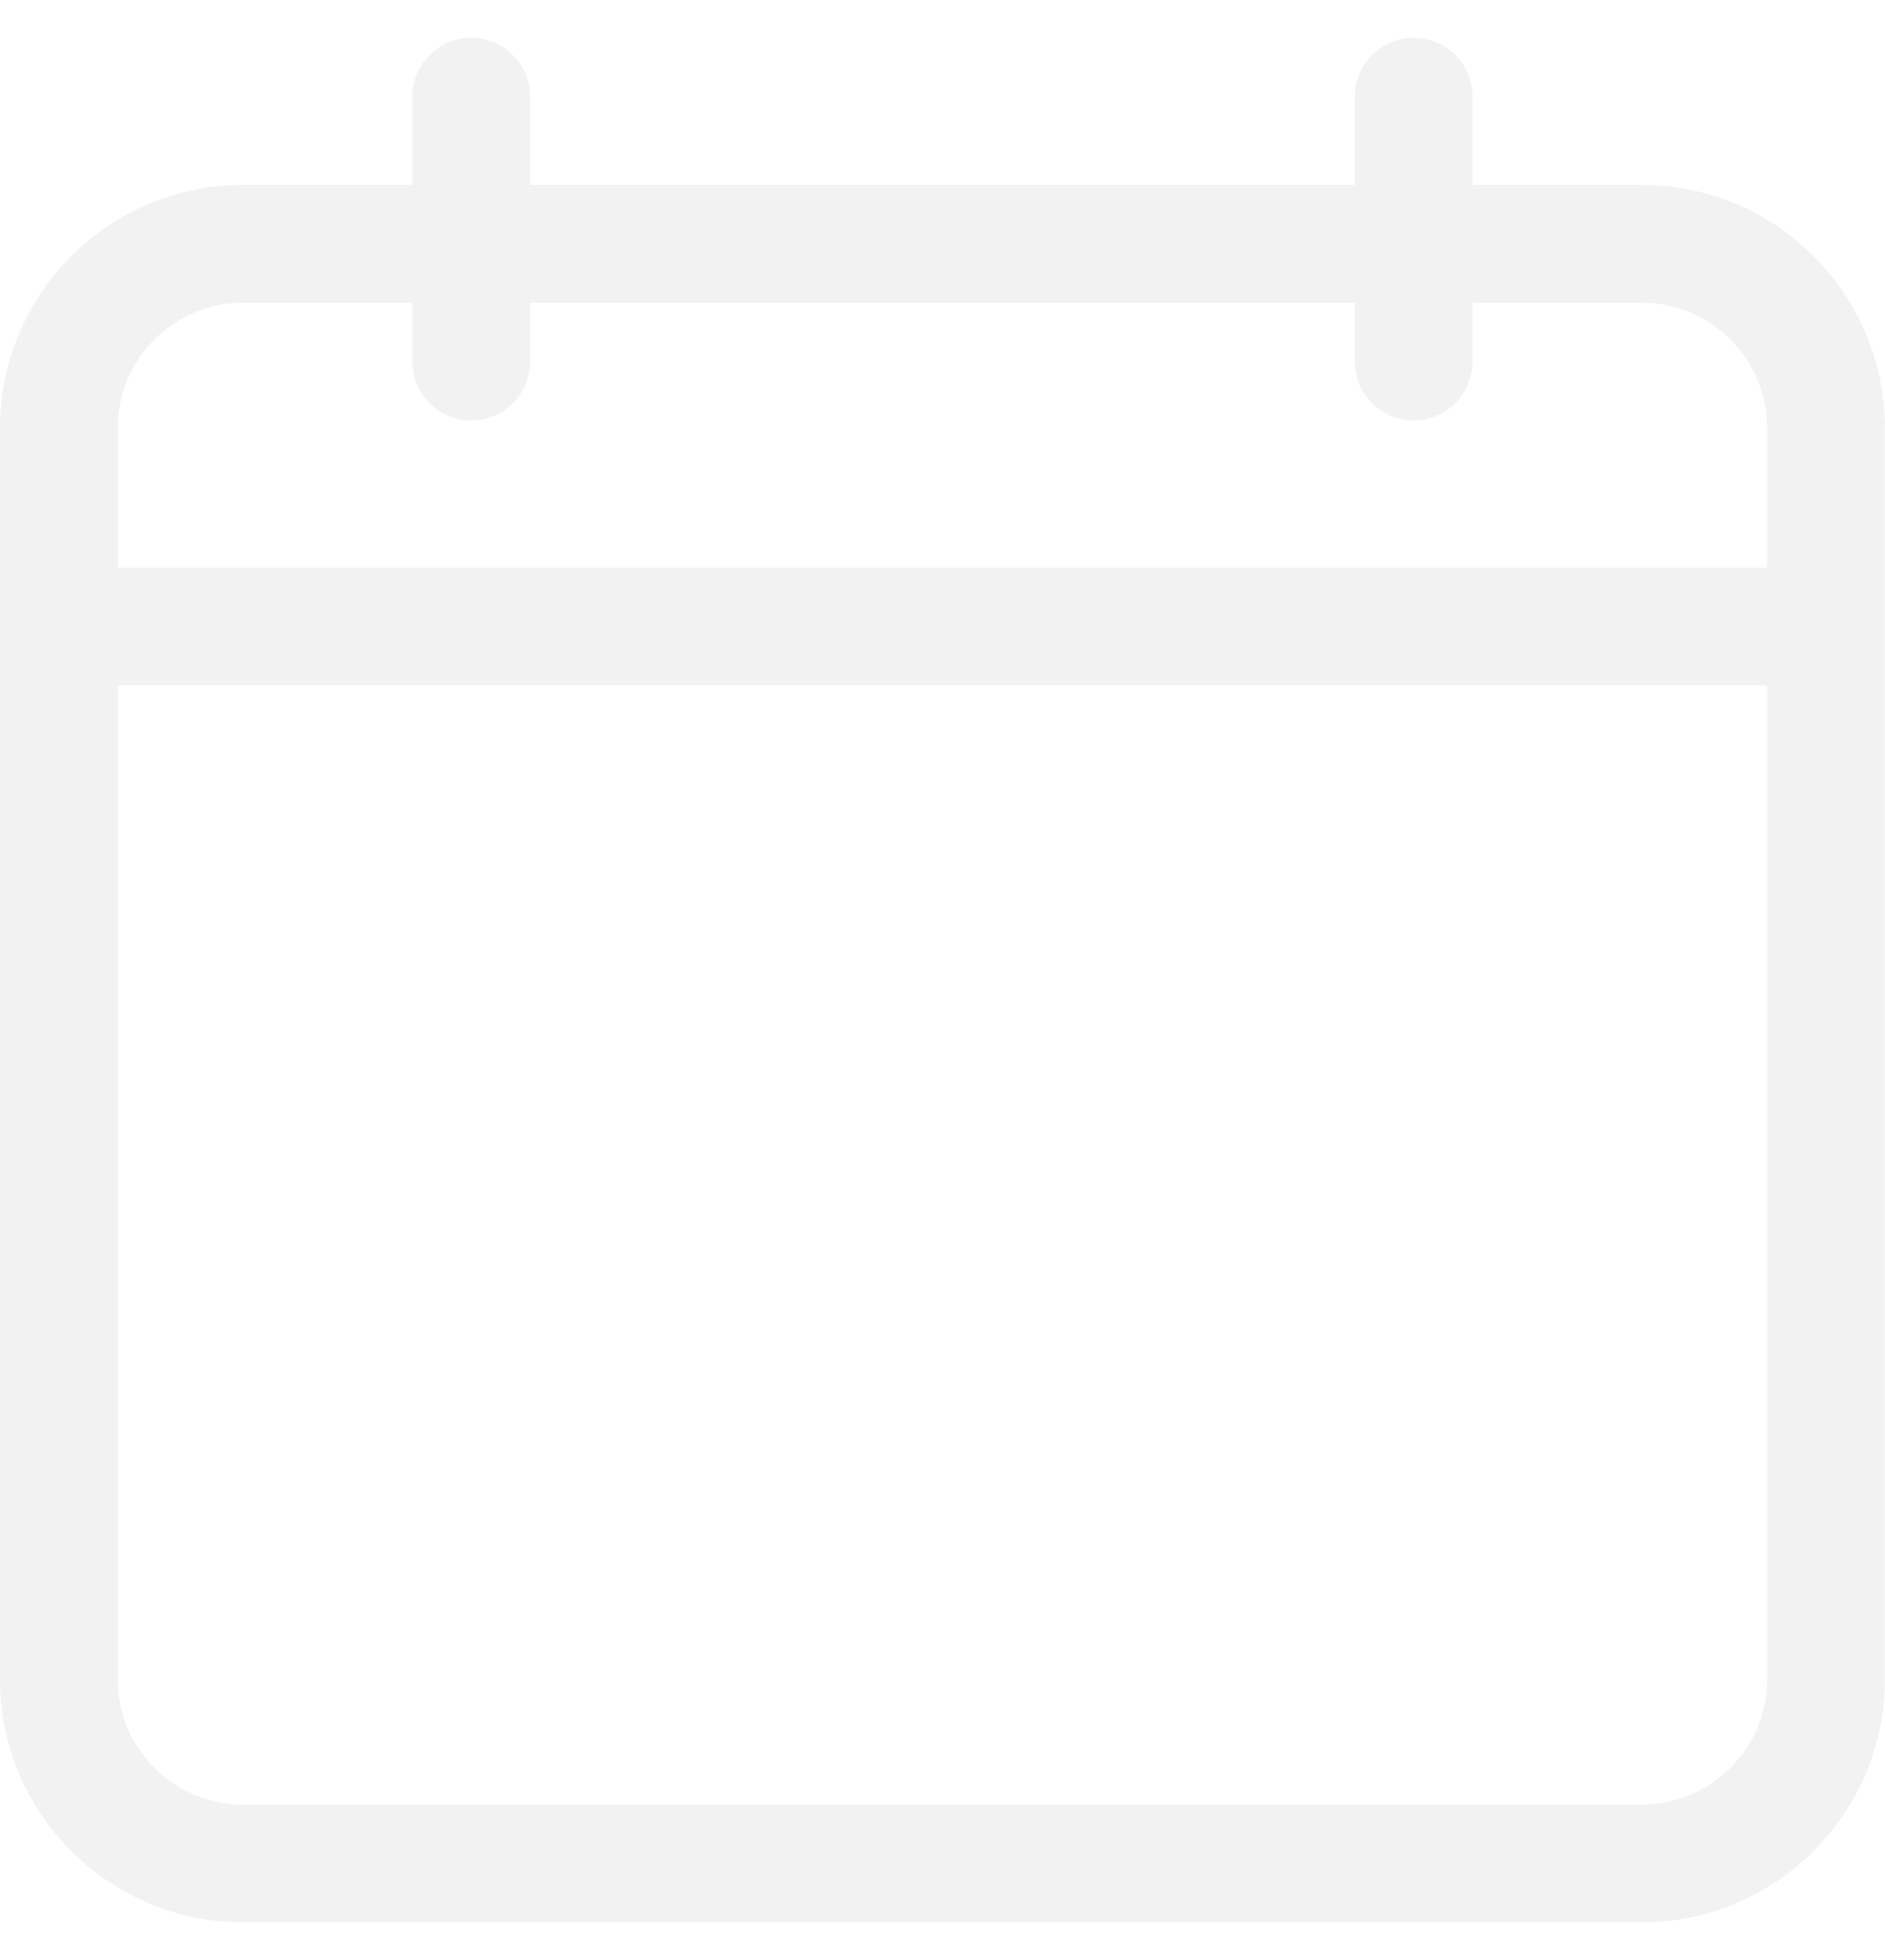
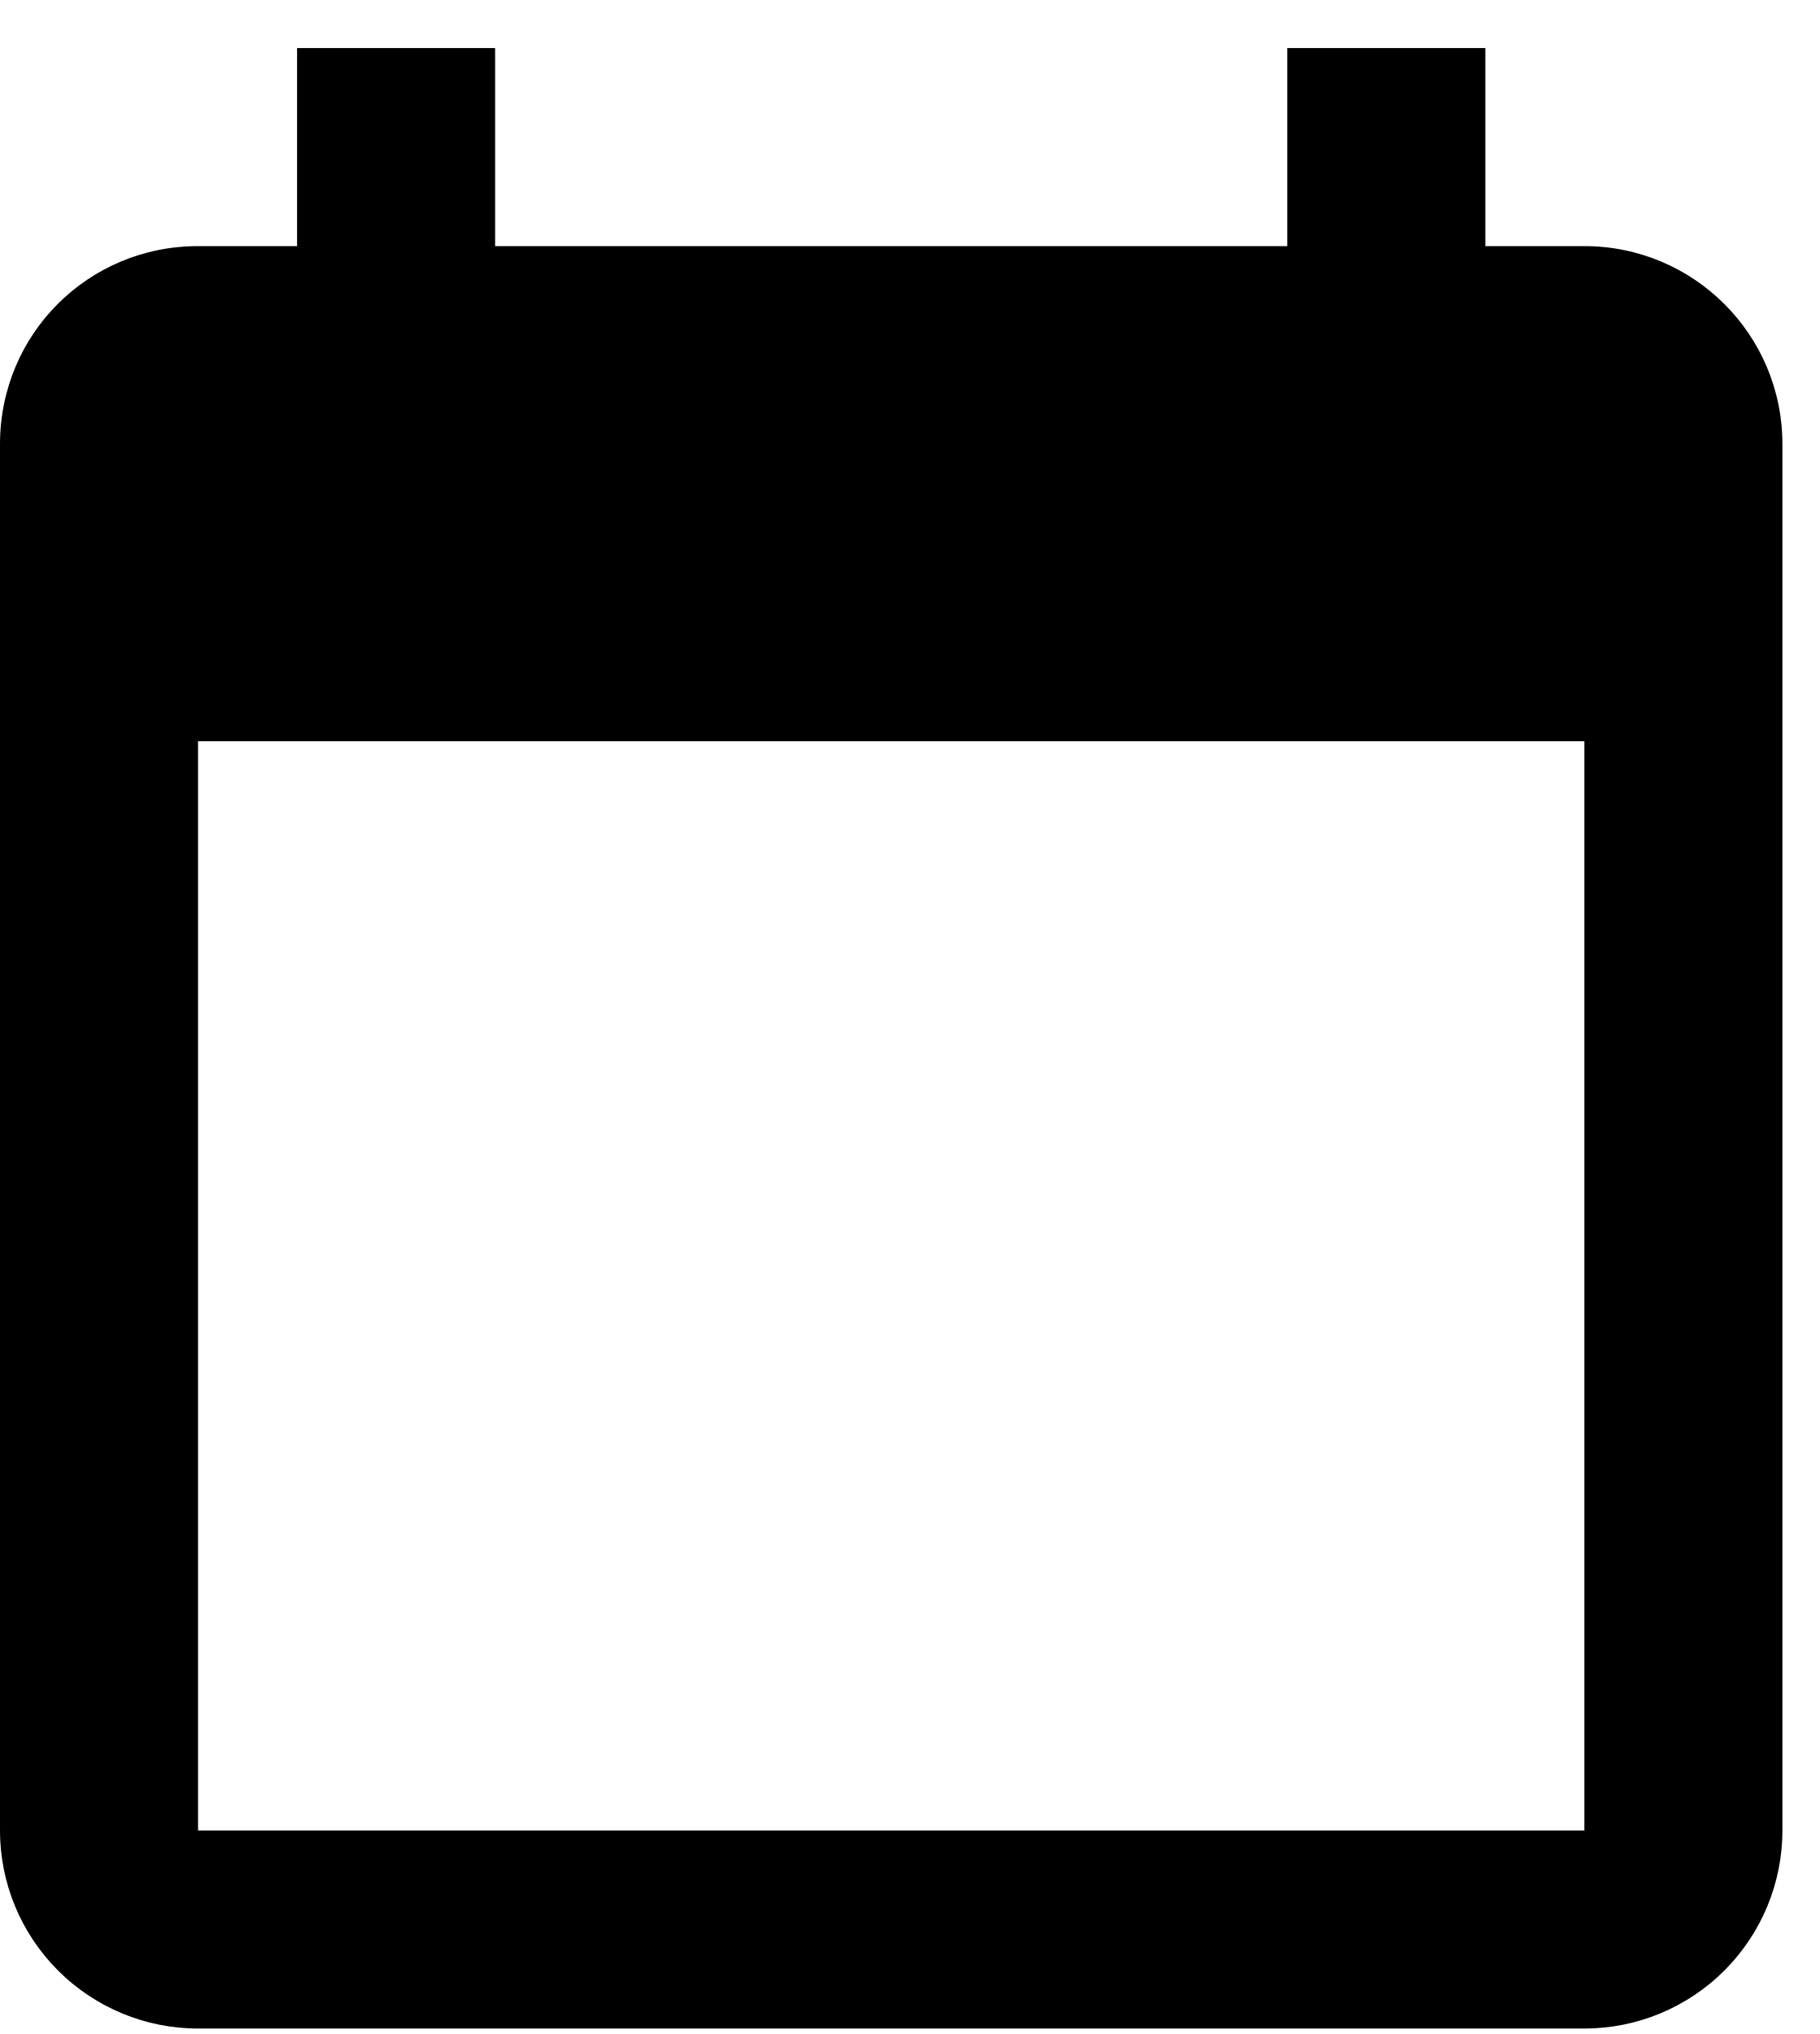
- <svg xmlns="http://www.w3.org/2000/svg" width="25" height="26" viewBox="0 0 25 26" fill="none">
-   <path d="M19.031 2.453V2.953H19.531H21.777C23.278 2.953 24.5 4.175 24.5 5.676V22.277C24.5 23.778 23.278 25 21.777 25H3.223C1.722 25 0.5 23.778 0.5 22.277V5.676C0.5 4.175 1.722 2.953 3.223 2.953H5.469H5.969V2.453V1.281C5.969 1.126 6.095 1 6.25 1C6.405 1 6.531 1.126 6.531 1.281V2.453V2.953H7.031H17.969H18.469V2.453V1.281C18.469 1.126 18.595 1 18.75 1C18.905 1 19.031 1.126 19.031 1.281V2.453ZM5.969 4.016V3.516H5.469H3.223C2.031 3.516 1.062 4.484 1.062 5.676V7.531V8.031H1.562H23.438H23.938V7.531V5.676C23.938 4.484 22.969 3.516 21.777 3.516H19.531H19.031V4.016V4.797C19.031 4.952 18.905 5.078 18.75 5.078C18.595 5.078 18.469 4.952 18.469 4.797V4.016V3.516H17.969H7.031H6.531V4.016V4.797C6.531 4.952 6.405 5.078 6.25 5.078C6.095 5.078 5.969 4.952 5.969 4.797V4.016ZM1.562 8.594H1.062V9.094V22.277C1.062 23.469 2.031 24.438 3.223 24.438H21.777C22.969 24.438 23.938 23.469 23.938 22.277V9.094V8.594H23.438H1.562Z" fill="#F2F2F2" stroke="#F2F2F2" />
+ <svg xmlns="http://www.w3.org/2000/svg" width="17" height="19" viewBox="0 0 17 19">
+   <path d="M14.8 17.099H1.85V6.924H14.8M12.025 0.449V2.299H4.625V0.449H2.775V2.299H1.85C0.823 2.299 0 3.122 0 4.149V17.099C0 17.59 0.195 18.06 0.542 18.407C0.889 18.754 1.359 18.949 1.85 18.949H14.8C15.291 18.949 15.761 18.754 16.108 18.407C16.455 18.06 16.65 17.59 16.65 17.099V4.149C16.65 3.122 15.818 2.299 14.8 2.299H13.875V0.449" />
</svg>
